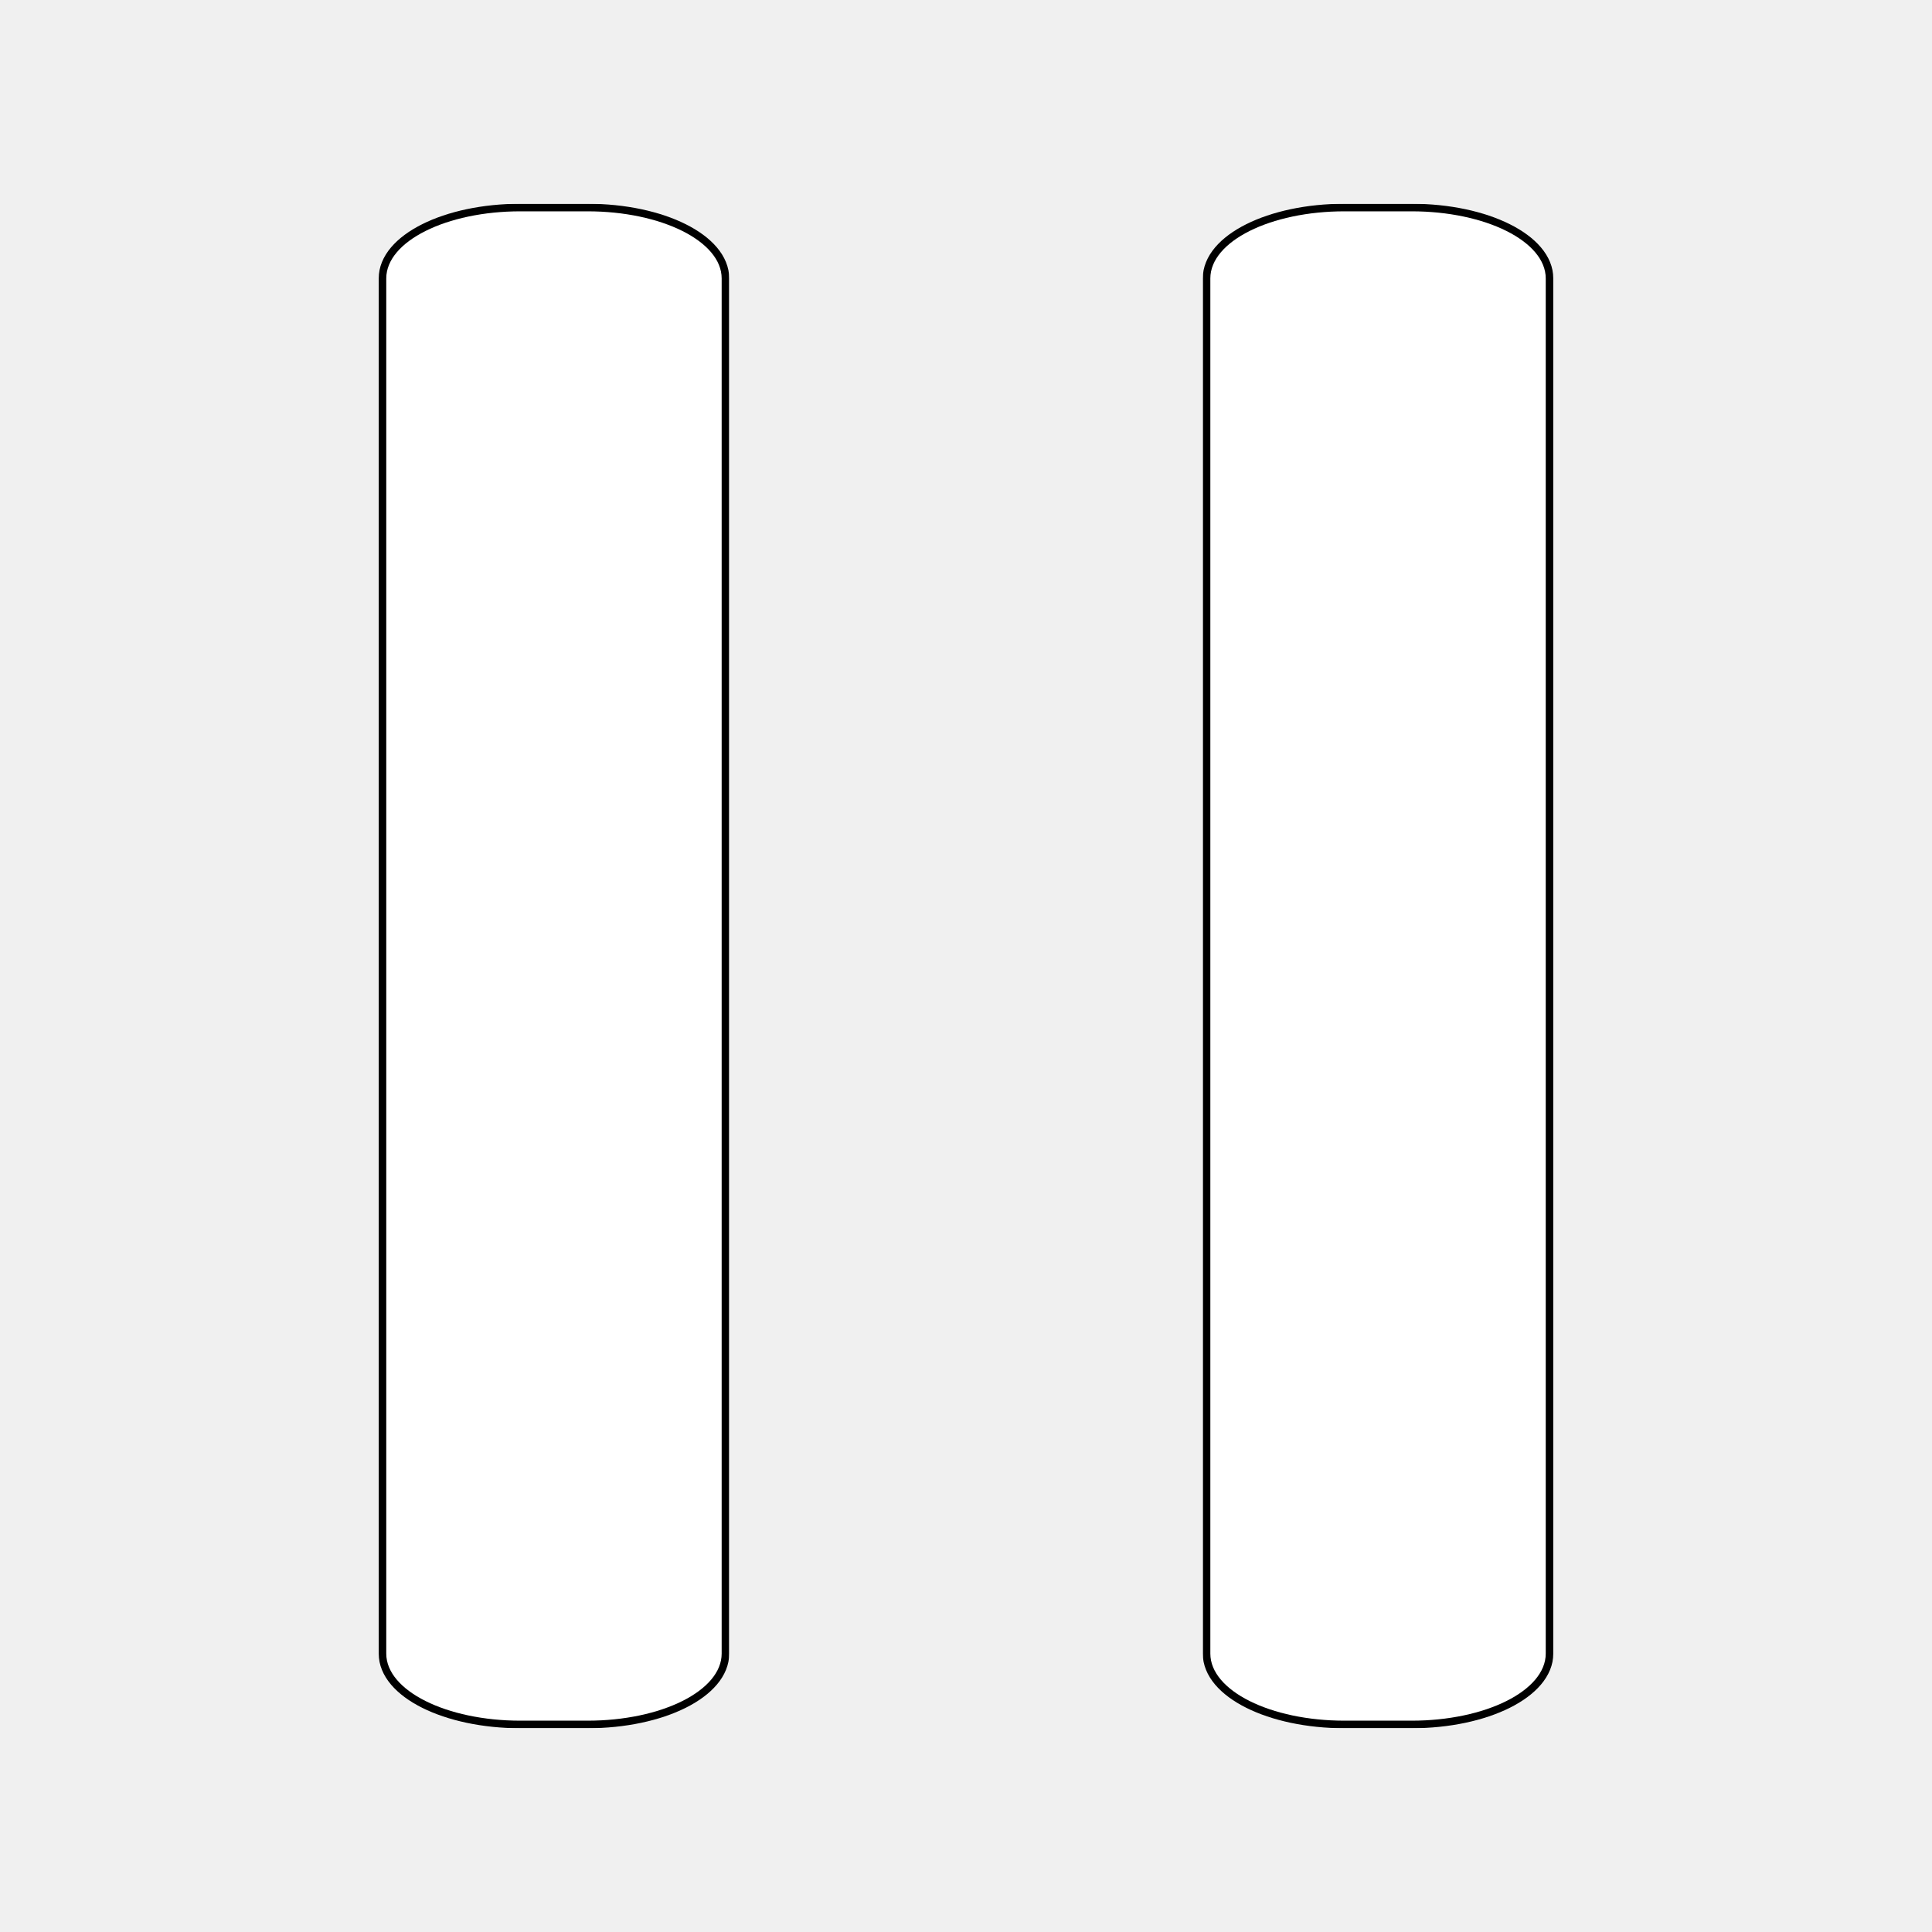
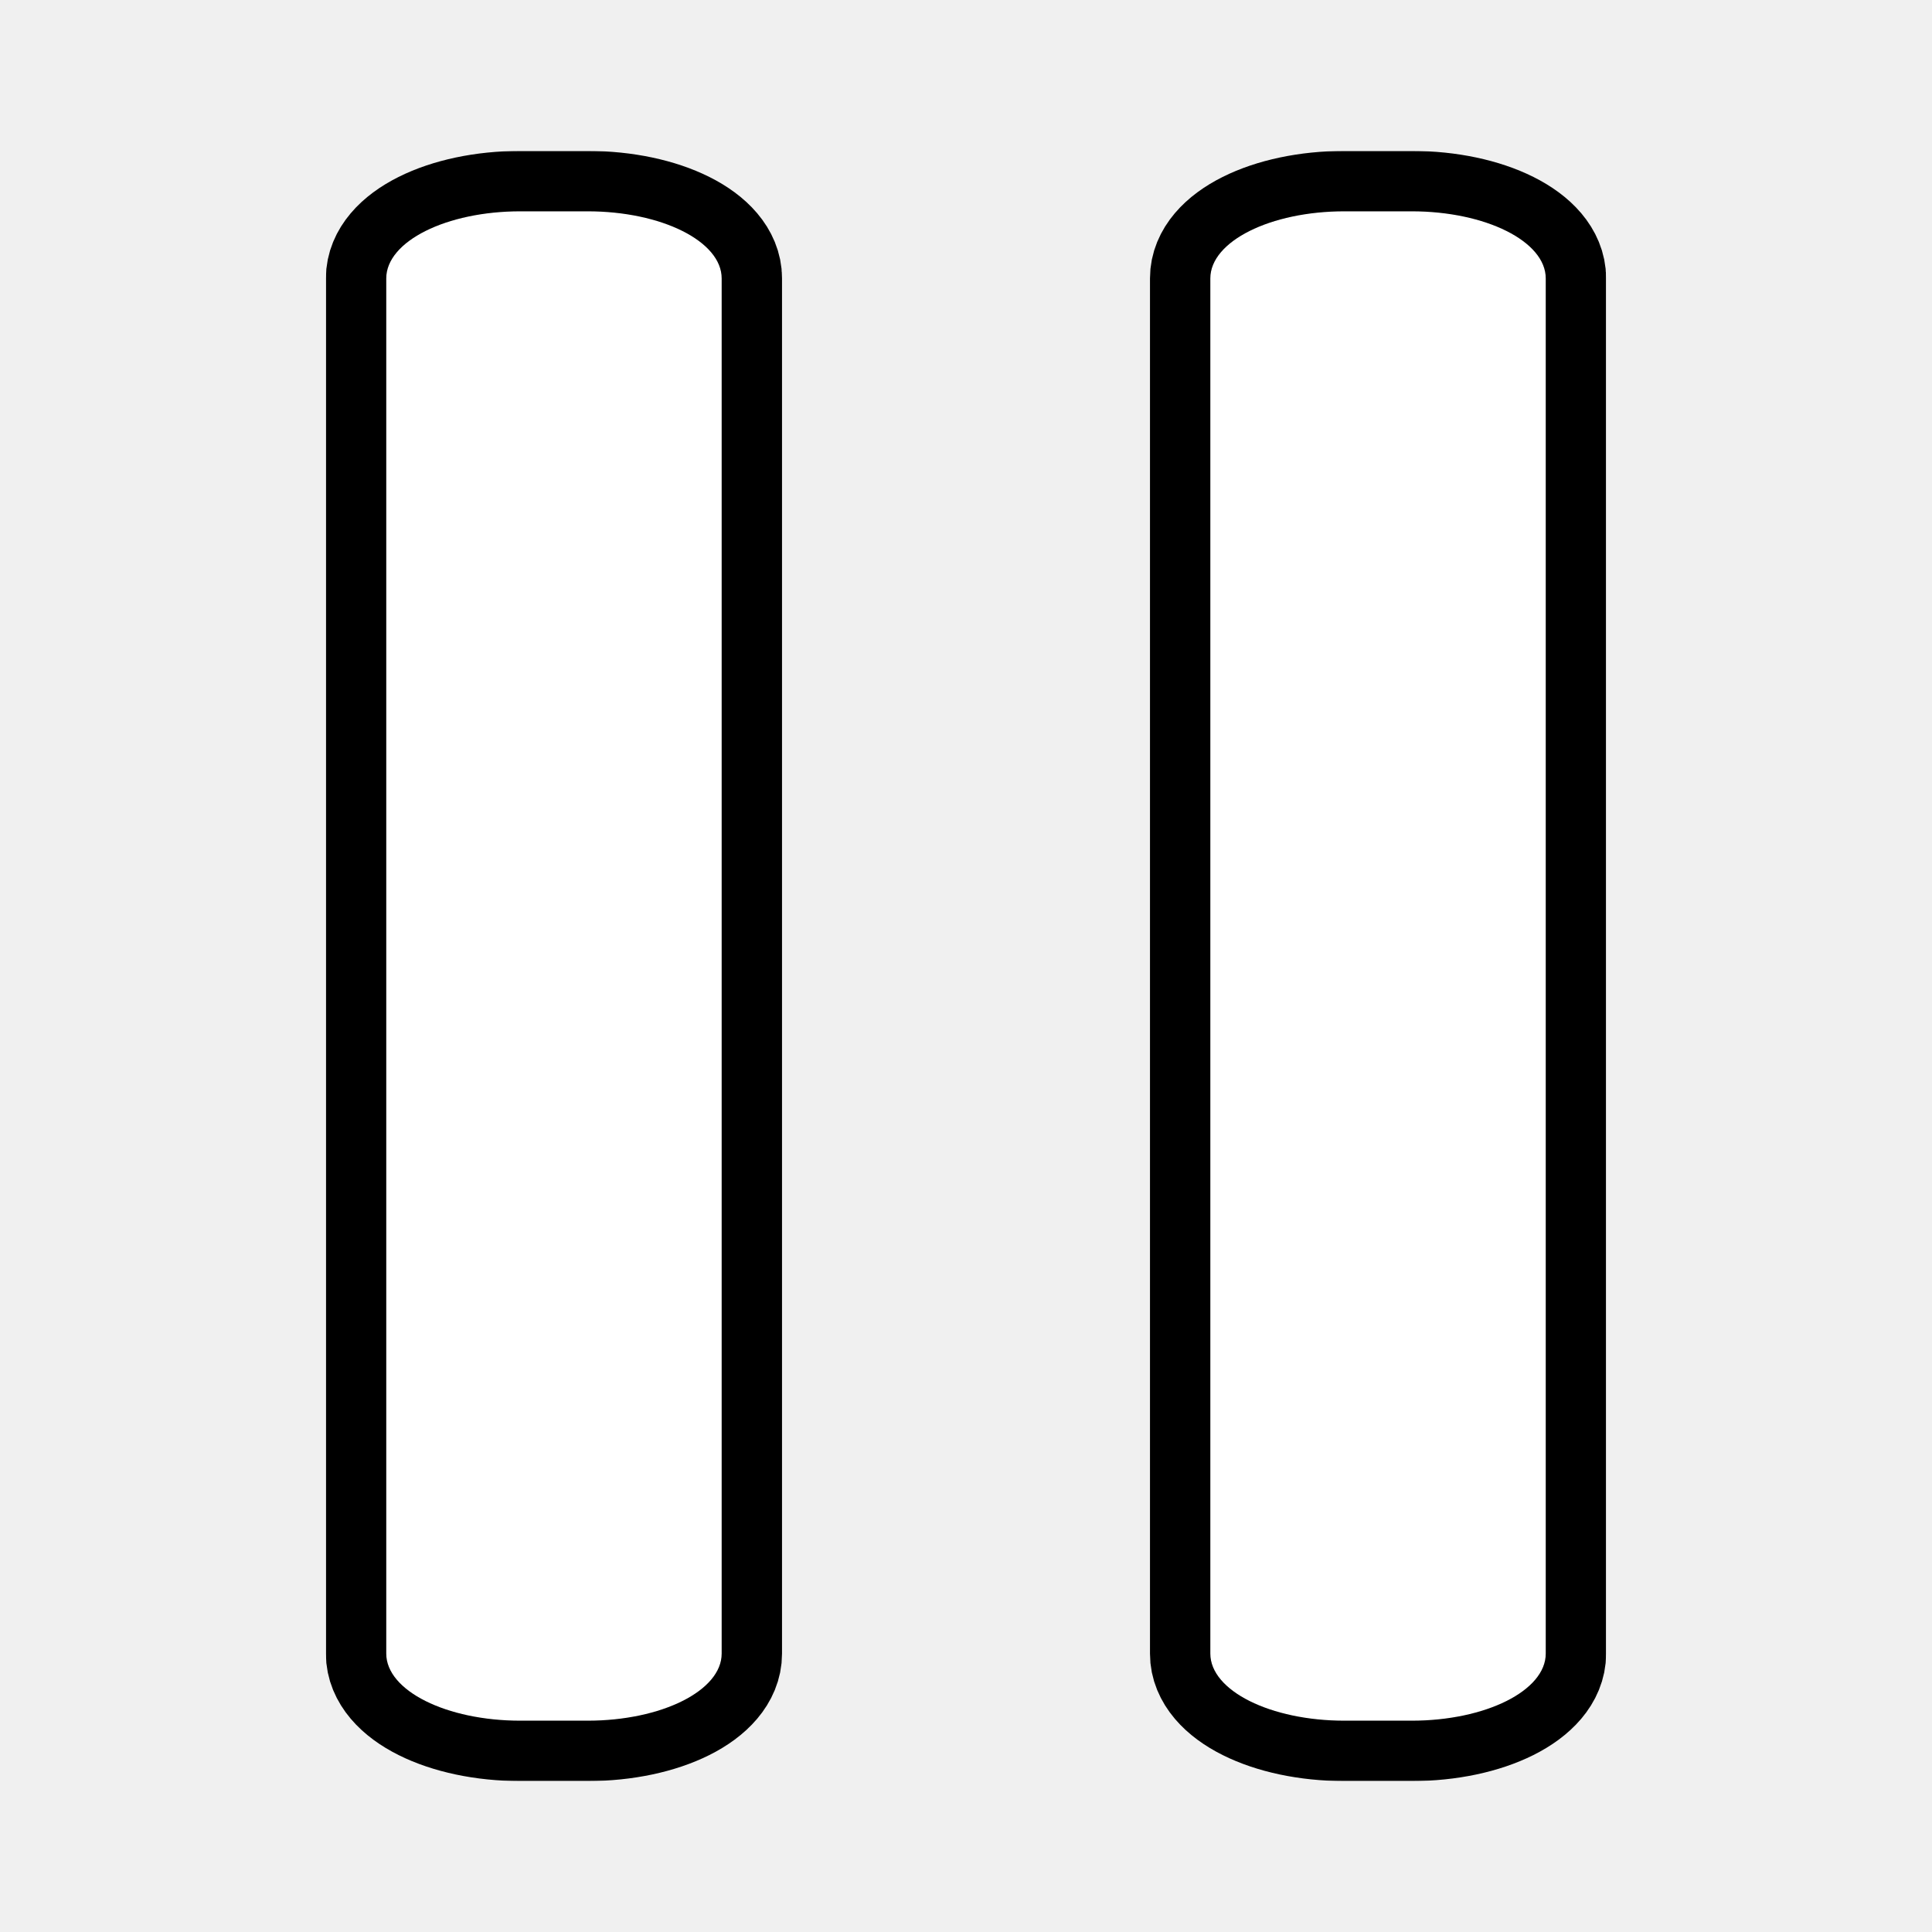
<svg xmlns="http://www.w3.org/2000/svg" xmlns:xlink="http://www.w3.org/1999/xlink" height="1024.0px" stroke-miterlimit="10" style="fill-rule:nonzero;clip-rule:evenodd;stroke-linecap:round;stroke-linejoin:round;" version="1.1" viewBox="0 0 1024 1024" width="1024.0px" xml:space="preserve">
  <defs>
    <path d="M204.723 147.556C204.723 127.919 236.561 112 275.834 112L311.389 112C350.663 112 382.5 127.919 382.5 147.556L382.5 876.444C382.5 896.081 350.663 912 311.389 912L275.834 912C236.561 912 204.723 896.081 204.723 876.444L204.723 147.556Z" id="Fill" />
    <path d="M641.5 147.556C641.5 127.919 673.337 112 712.611 112L748.166 112C787.439 112 819.277 127.919 819.277 147.556L819.277 876.444C819.277 896.081 787.439 912 748.166 912L712.611 912C673.337 912 641.5 896.081 641.5 876.444L641.5 147.556Z" id="Fill_2" />
  </defs>
  <g id="Layer-1">
    <g opacity="1">
      <g opacity="1">
        <use fill="#ffffff" fill-rule="nonzero" stroke="none" xlink:href="#Fill" />
-         <mask height="808" id="StrokeMask" maskUnits="userSpaceOnUse" width="185.778" x="200.723" y="108">
-           <rect fill="#ffffff" height="808" stroke="none" width="185.778" x="200.723" y="108" />
+         <mask height="864" id="StrokeMask" maskUnits="userSpaceOnUse" width="241.778" x="172.723" y="80">
+           <rect fill="#ffffff" height="864" stroke="none" width="241.778" x="172.723" y="80" />
          <use fill="#000000" fill-rule="evenodd" stroke="none" xlink:href="#Fill" />
        </mask>
-         <use fill="none" mask="url(#StrokeMask)" stroke="#000000" stroke-linecap="butt" stroke-linejoin="round" stroke-width="8" xlink:href="#Fill" />
+         <use fill="none" mask="url(#StrokeMask)" stroke="#000000" stroke-linecap="butt" stroke-linejoin="round" stroke-width="64" xlink:href="#Fill" />
      </g>
      <g opacity="1">
        <use fill="#ffffff" fill-rule="nonzero" stroke="none" xlink:href="#Fill_2" />
-         <mask height="808" id="StrokeMask_2" maskUnits="userSpaceOnUse" width="185.778" x="637.5" y="108">
-           <rect fill="#ffffff" height="808" stroke="none" width="185.778" x="637.5" y="108" />
+         <mask height="864" id="StrokeMask_2" maskUnits="userSpaceOnUse" width="241.778" x="609.5" y="80">
+           <rect fill="#ffffff" height="864" stroke="none" width="241.778" x="609.5" y="80" />
          <use fill="#000000" fill-rule="evenodd" stroke="none" xlink:href="#Fill_2" />
        </mask>
-         <use fill="none" mask="url(#StrokeMask_2)" stroke="#000000" stroke-linecap="butt" stroke-linejoin="round" stroke-width="8" xlink:href="#Fill_2" />
+         <use fill="none" mask="url(#StrokeMask_2)" stroke="#000000" stroke-linecap="butt" stroke-linejoin="round" stroke-width="64" xlink:href="#Fill_2" />
      </g>
    </g>
  </g>
</svg>
